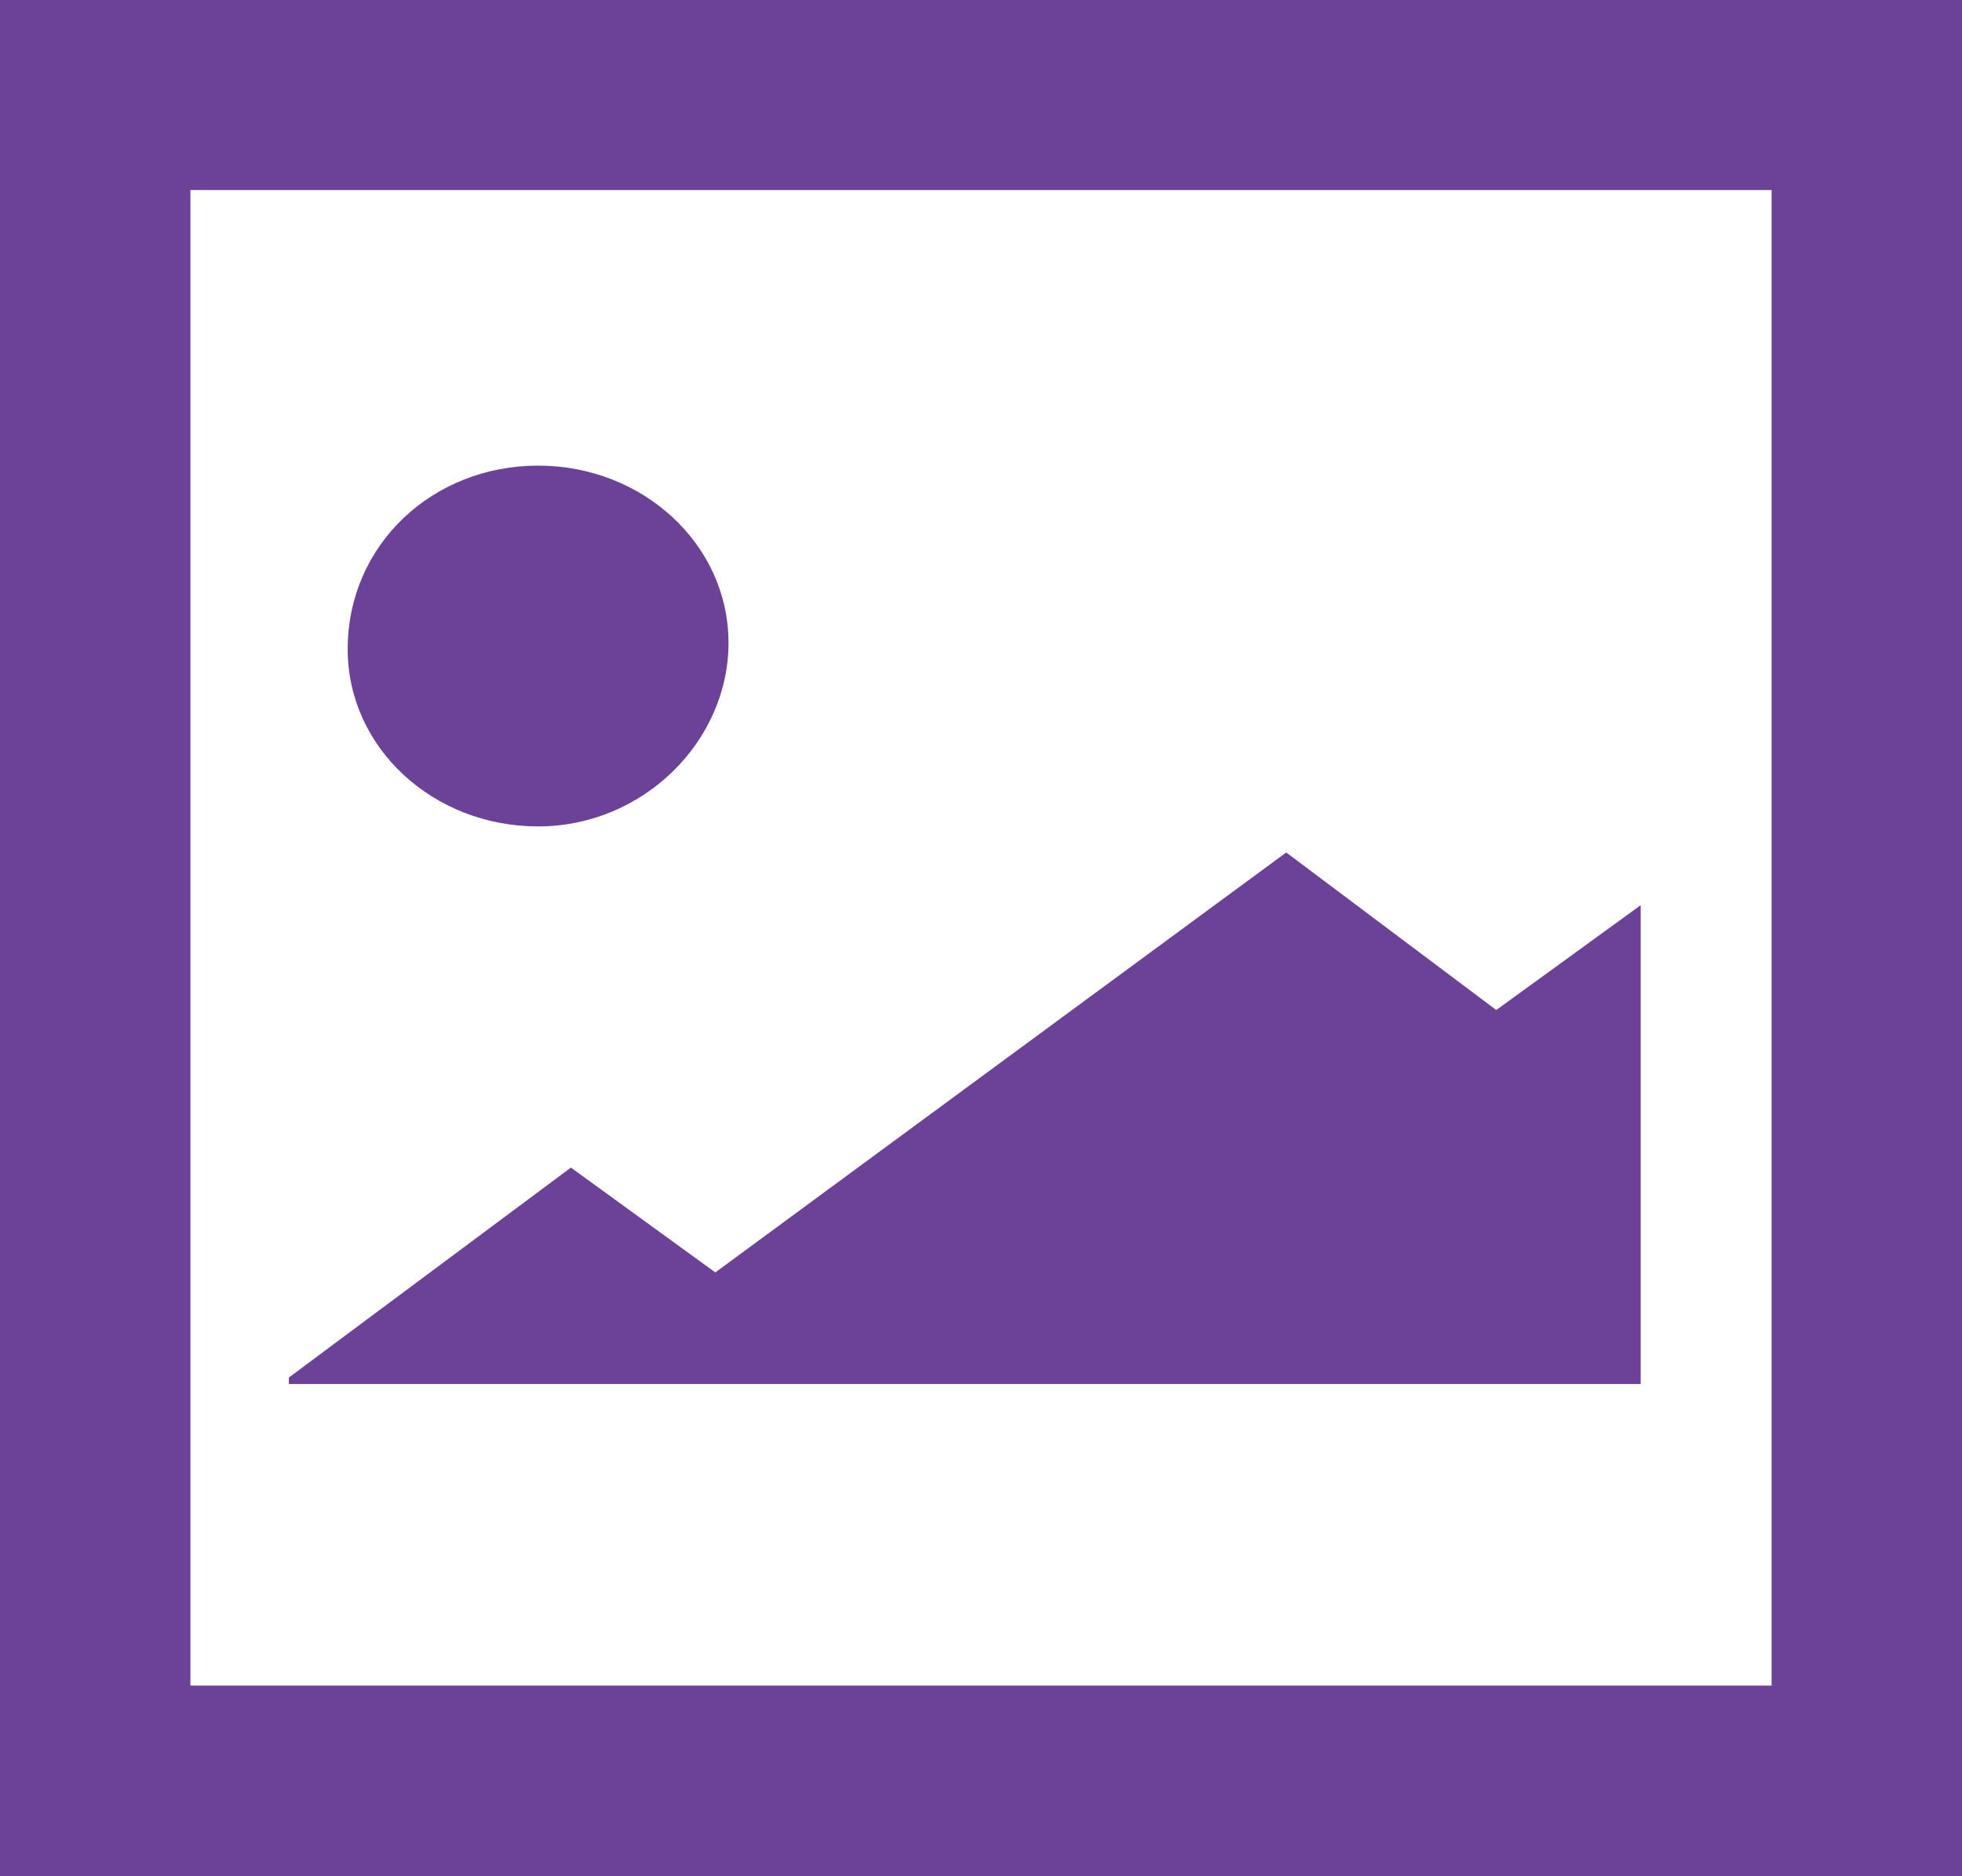
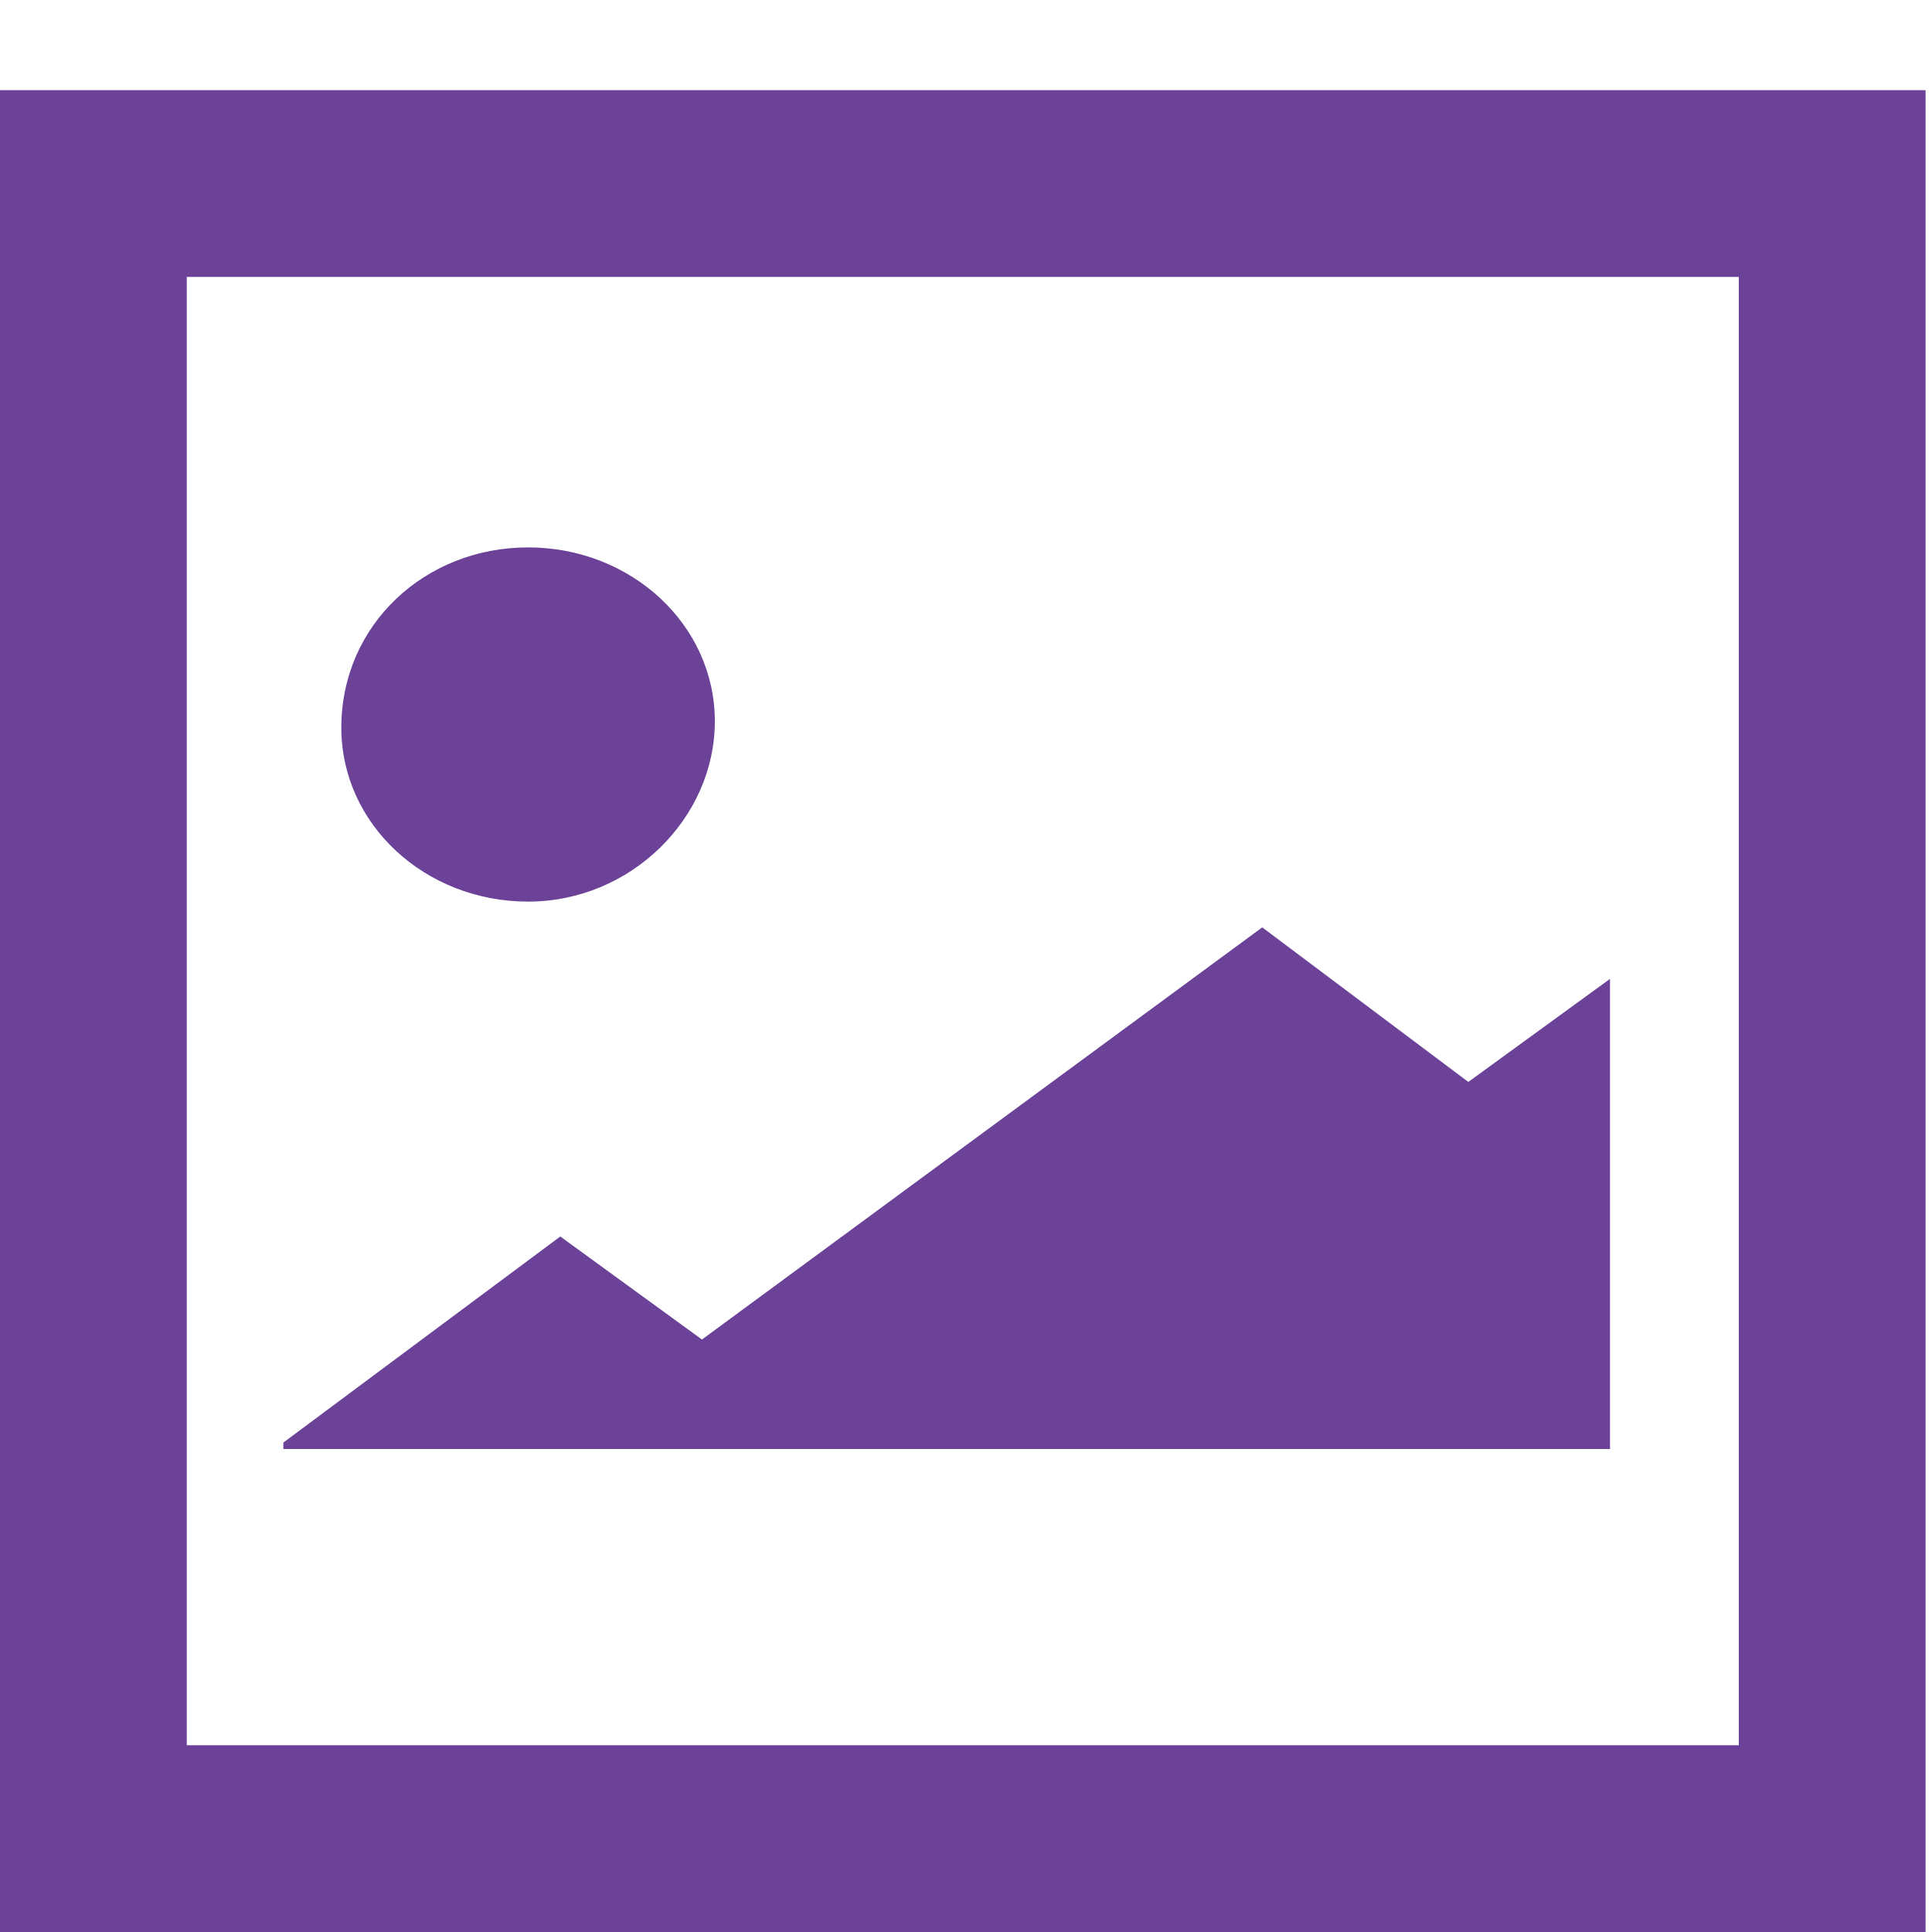
- <svg xmlns="http://www.w3.org/2000/svg" version="1.1" id="Layer_1" x="0px" y="0px" viewBox="0 118.6 610 583.4" enable-background="new 0 118.6 610 583.4" xml:space="preserve">
-   <path opacity="0.898" fill="#5B2D8D" enable-background="new    " d="M610,702H0V118.6h610V702 M59.2,642.8h491.6V177.7H59.2   M167.3,263.4c32.6,0,59.2,24.5,59.2,55.1s-26.5,57.1-59.2,57.1s-59.2-24.5-59.2-55.1C108.1,287.9,134.6,263.4,167.3,263.4z   M89.8,547l87.7-65.3l44.9,32.6l177.5-130.6l65.3,49l44.9-32.6V549H89.8V547z" />
+ <svg xmlns="http://www.w3.org/2000/svg" version="1.1" id="Layer_1" x="0px" y="0px" viewBox="0 0 30 30" enable-background="new 0 0 30 30" xml:space="preserve">
+   <path opacity="0.898" fill="#5B2D8D" enable-background="new    " d="M29.9,30H0V1.4h29.9V30 M2.9,27.1H27V4.3H2.9 M8.2,8.5  c1.6,0,2.9,1.2,2.9,2.7S9.8,14,8.2,14c-1.6,0-2.9-1.2-2.9-2.7C5.3,9.7,6.6,8.5,8.2,8.5z M4.4,22.4l4.3-3.2l2.2,1.6l8.7-6.4l3.2,2.4  l2.2-1.6v7.3H4.4z" />
</svg>
